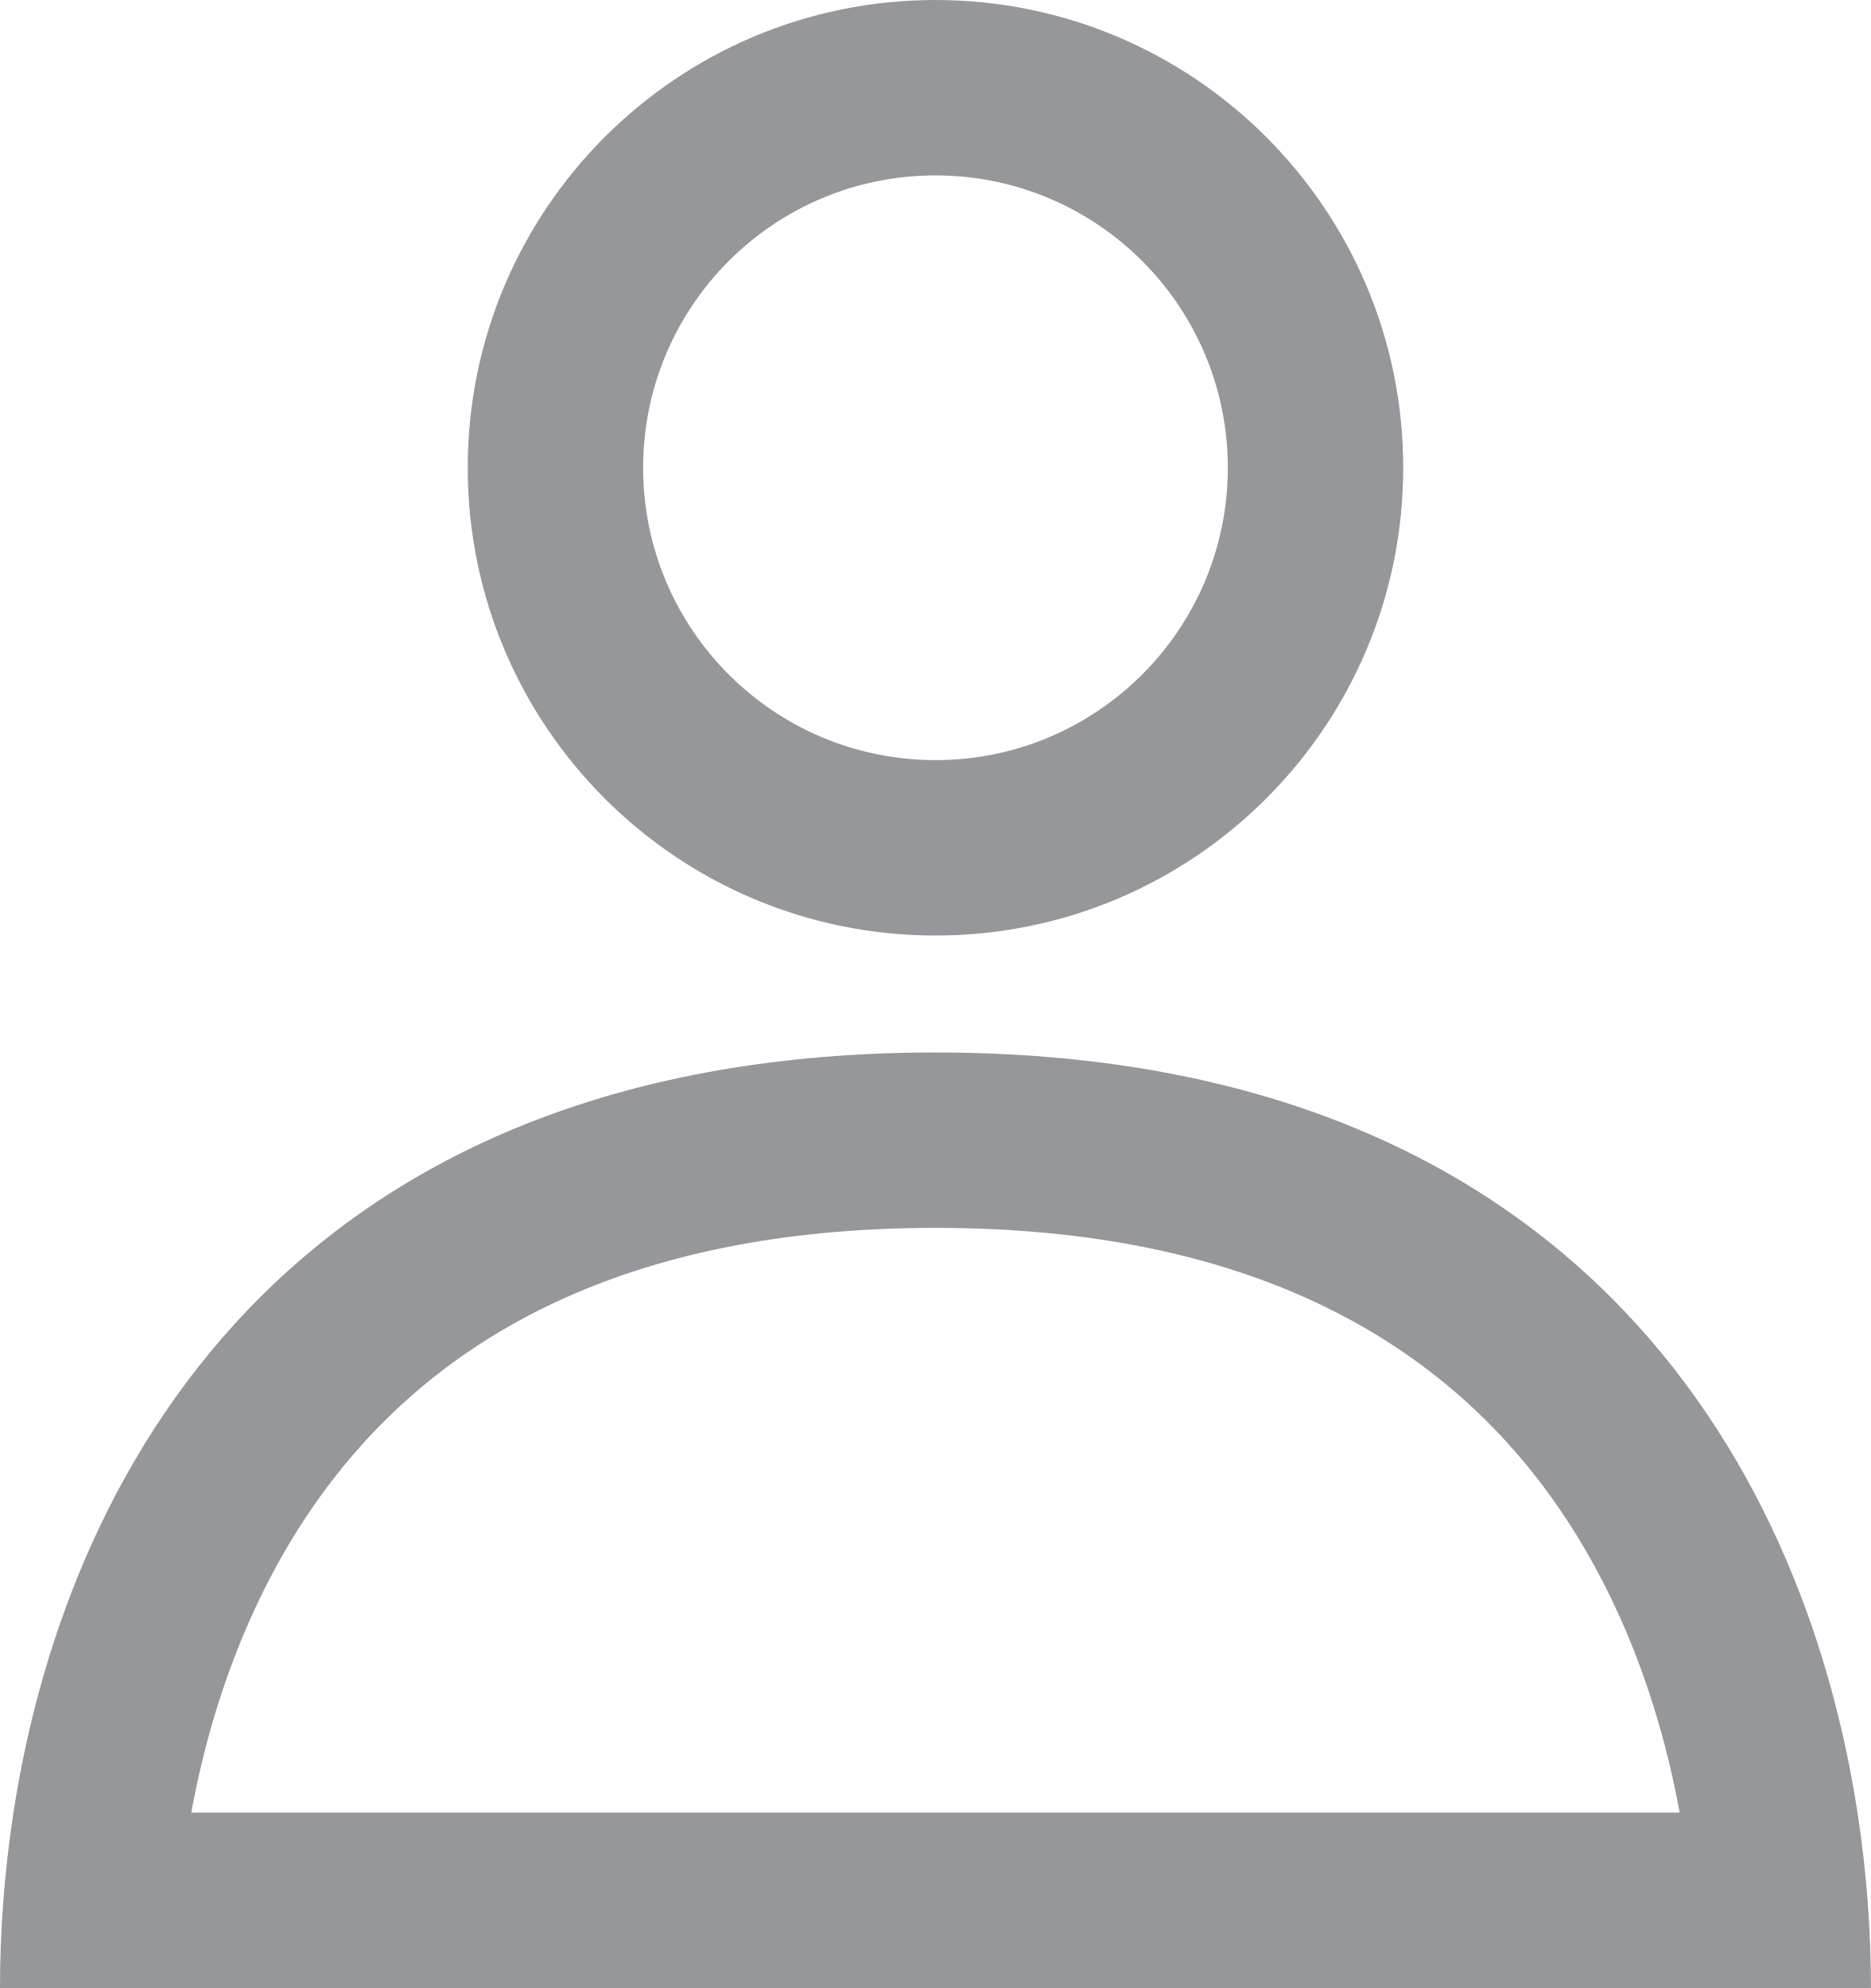
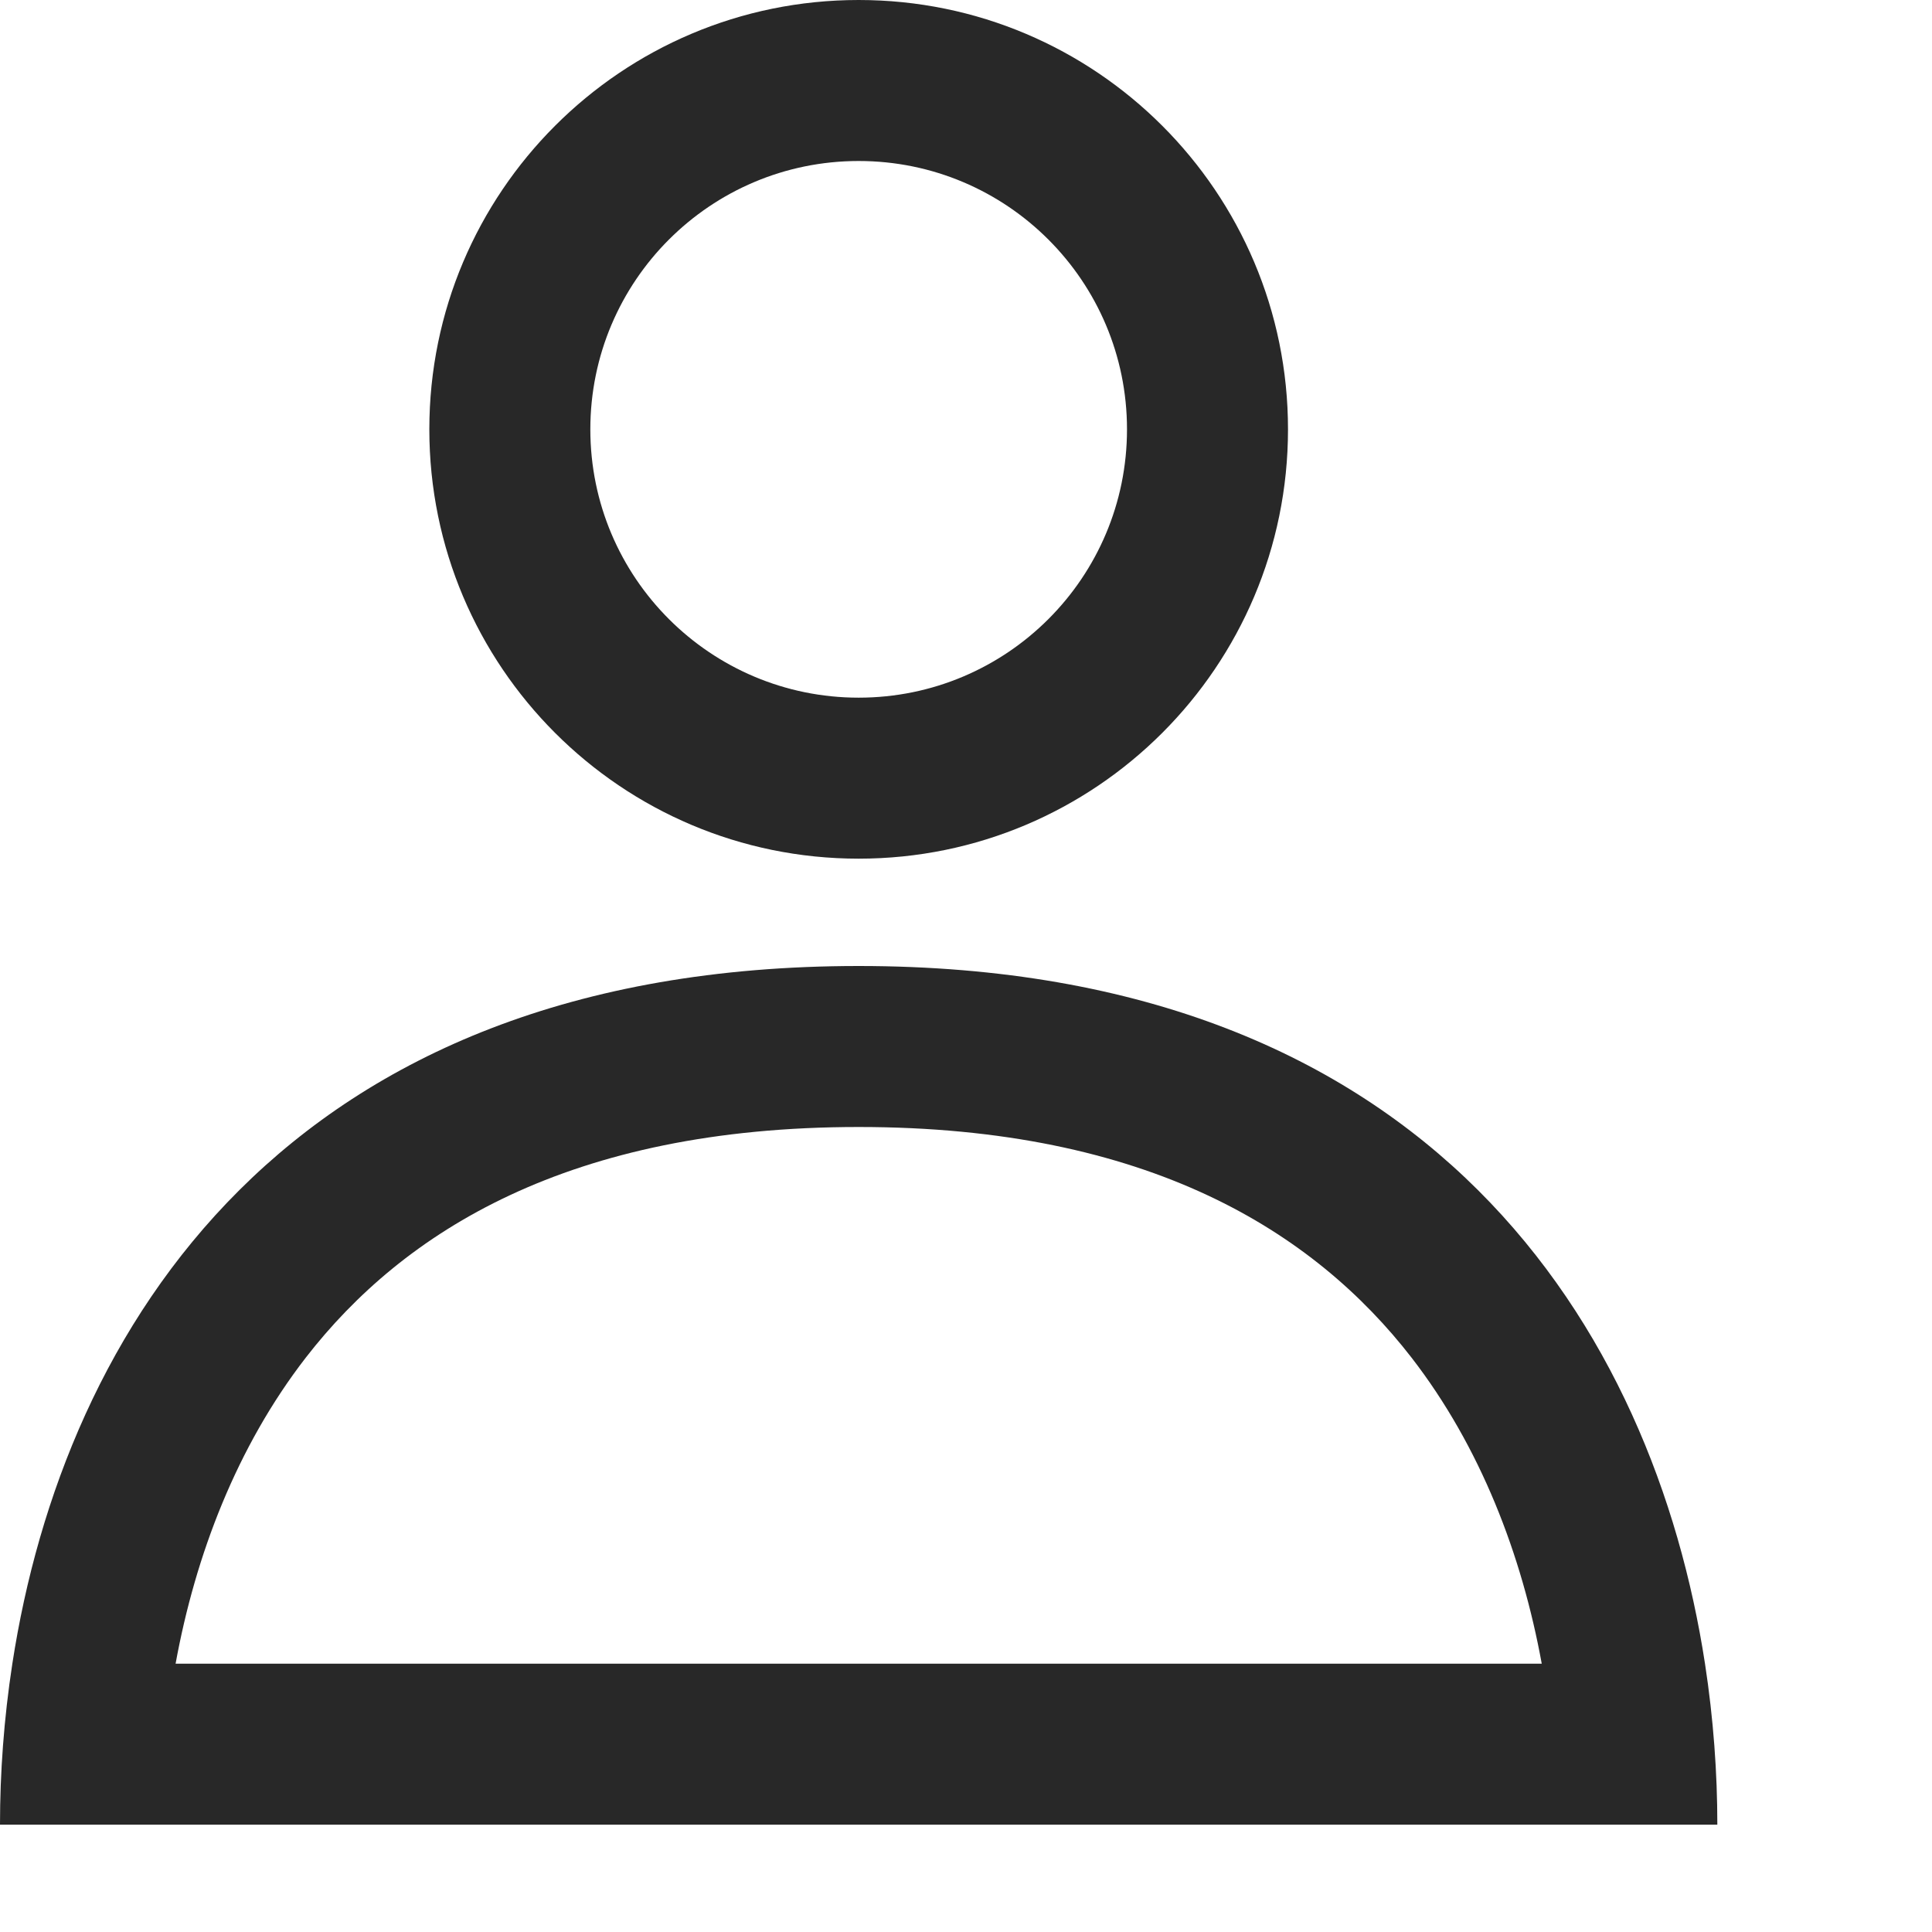
- <svg xmlns="http://www.w3.org/2000/svg" width="16" height="17" viewBox="0 0 16 17" fill="none">
+ <svg xmlns="http://www.w3.org/2000/svg" width="18" height="18" viewBox="0 0 18 18" role="img" fill="none">
  <g opacity="0.84">
-     <path fill-rule="evenodd" clip-rule="evenodd" d="M10.5 4C10.5 5.381 9.381 6.5 8 6.5C6.619 6.5 5.5 5.381 5.5 4C5.5 2.619 6.619 1.5 8 1.5C9.381 1.5 10.5 2.619 10.5 4ZM12 4C12 6.209 10.209 8 8 8C5.791 8 4 6.209 4 4C4 1.791 5.791 0 8 0C10.209 0 12 1.791 12 4ZM8 9C13.349 9 15.408 12.4 15.885 15.5C15.964 16.014 16 16.52 16 17H14.5H1.5H0C0 16.52 0.036 16.014 0.115 15.5C0.592 12.4 2.651 9 8 9ZM13.152 12.65C13.793 13.479 14.179 14.486 14.364 15.5H1.636C1.821 14.486 2.207 13.479 2.848 12.65C3.758 11.475 5.301 10.5 8 10.5C10.699 10.5 12.242 11.475 13.152 12.65Z" fill="#818487" />
+     <path fill-rule="evenodd" clip-rule="evenodd" d="M10.5 4C10.5 5.381 9.381 6.5 8 6.5C6.619 6.5 5.5 5.381 5.5 4C5.5 2.619 6.619 1.5 8 1.5C9.381 1.5 10.5 2.619 10.5 4ZM12 4C12 6.209 10.209 8 8 8C5.791 8 4 6.209 4 4C4 1.791 5.791 0 8 0C10.209 0 12 1.791 12 4ZM8 9C13.349 9 15.408 12.4 15.885 15.5C15.964 16.014 16 16.52 16 17H14.5H1.5H0C0 16.52 0.036 16.014 0.115 15.5C0.592 12.4 2.651 9 8 9ZM13.152 12.65C13.793 13.479 14.179 14.486 14.364 15.5H1.636C1.821 14.486 2.207 13.479 2.848 12.65C3.758 11.475 5.301 10.5 8 10.5C10.699 10.5 12.242 11.475 13.152 12.65Z" fill="currentColor" />
  </g>
</svg>
